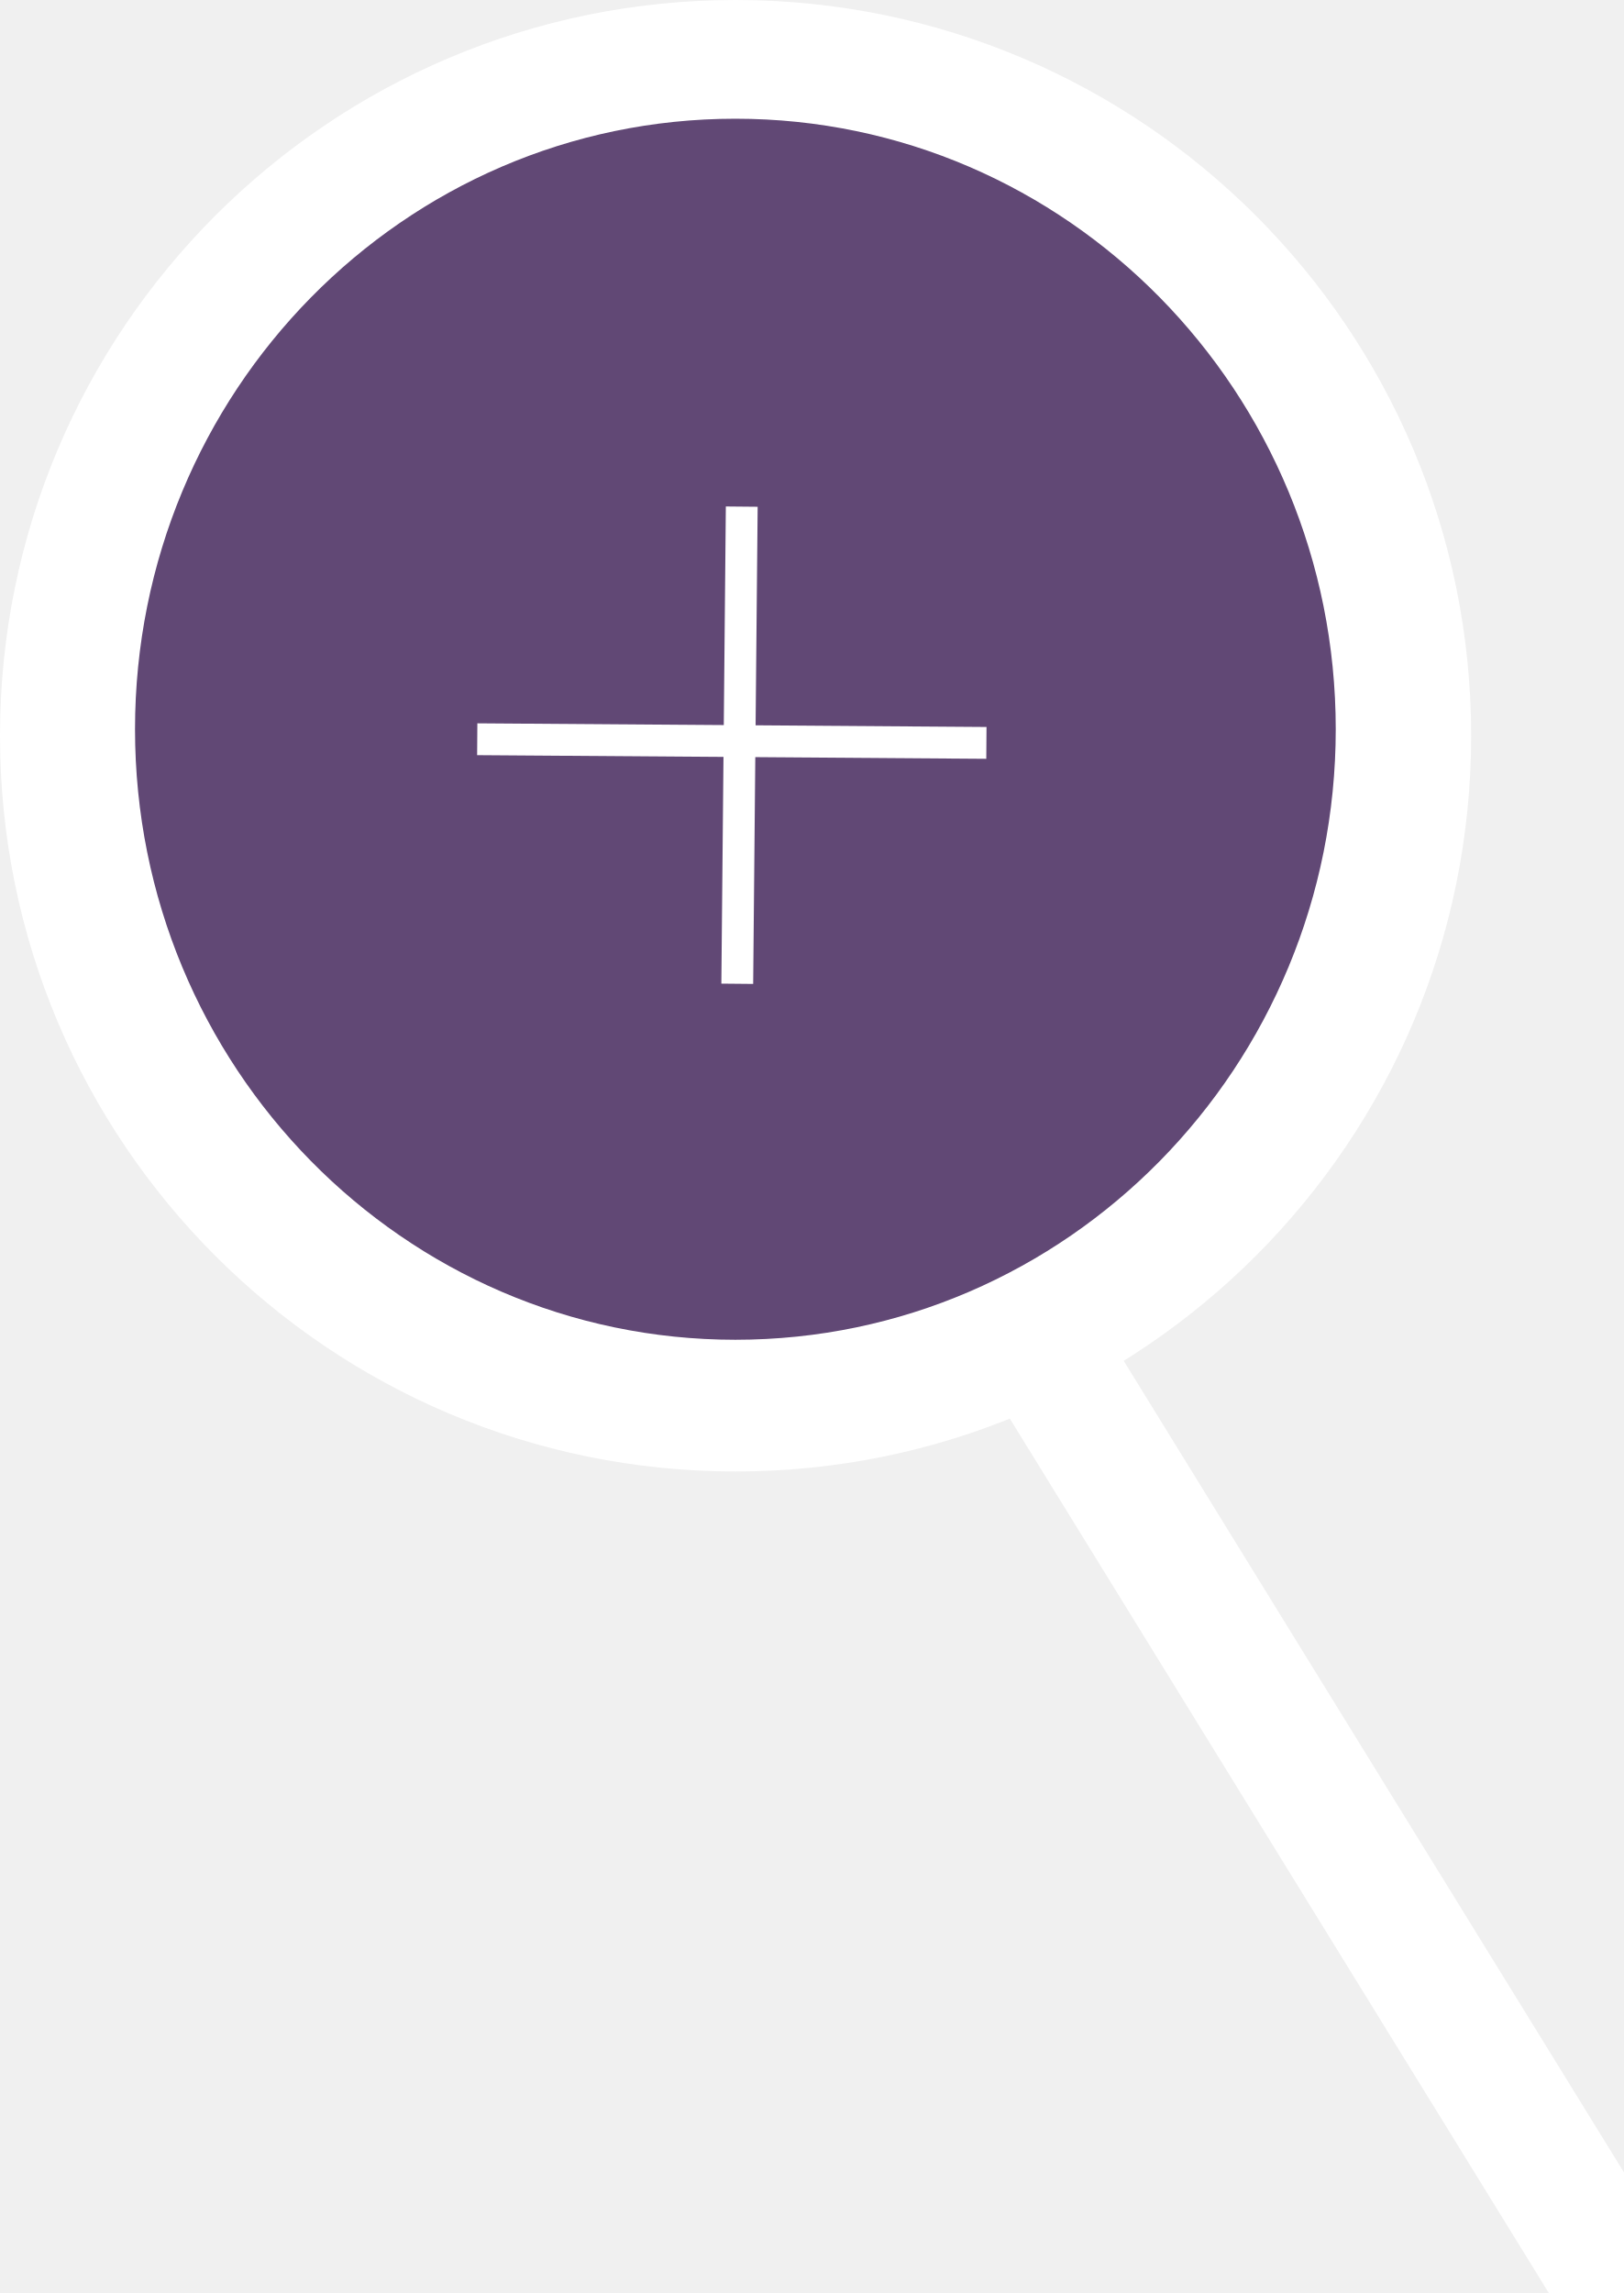
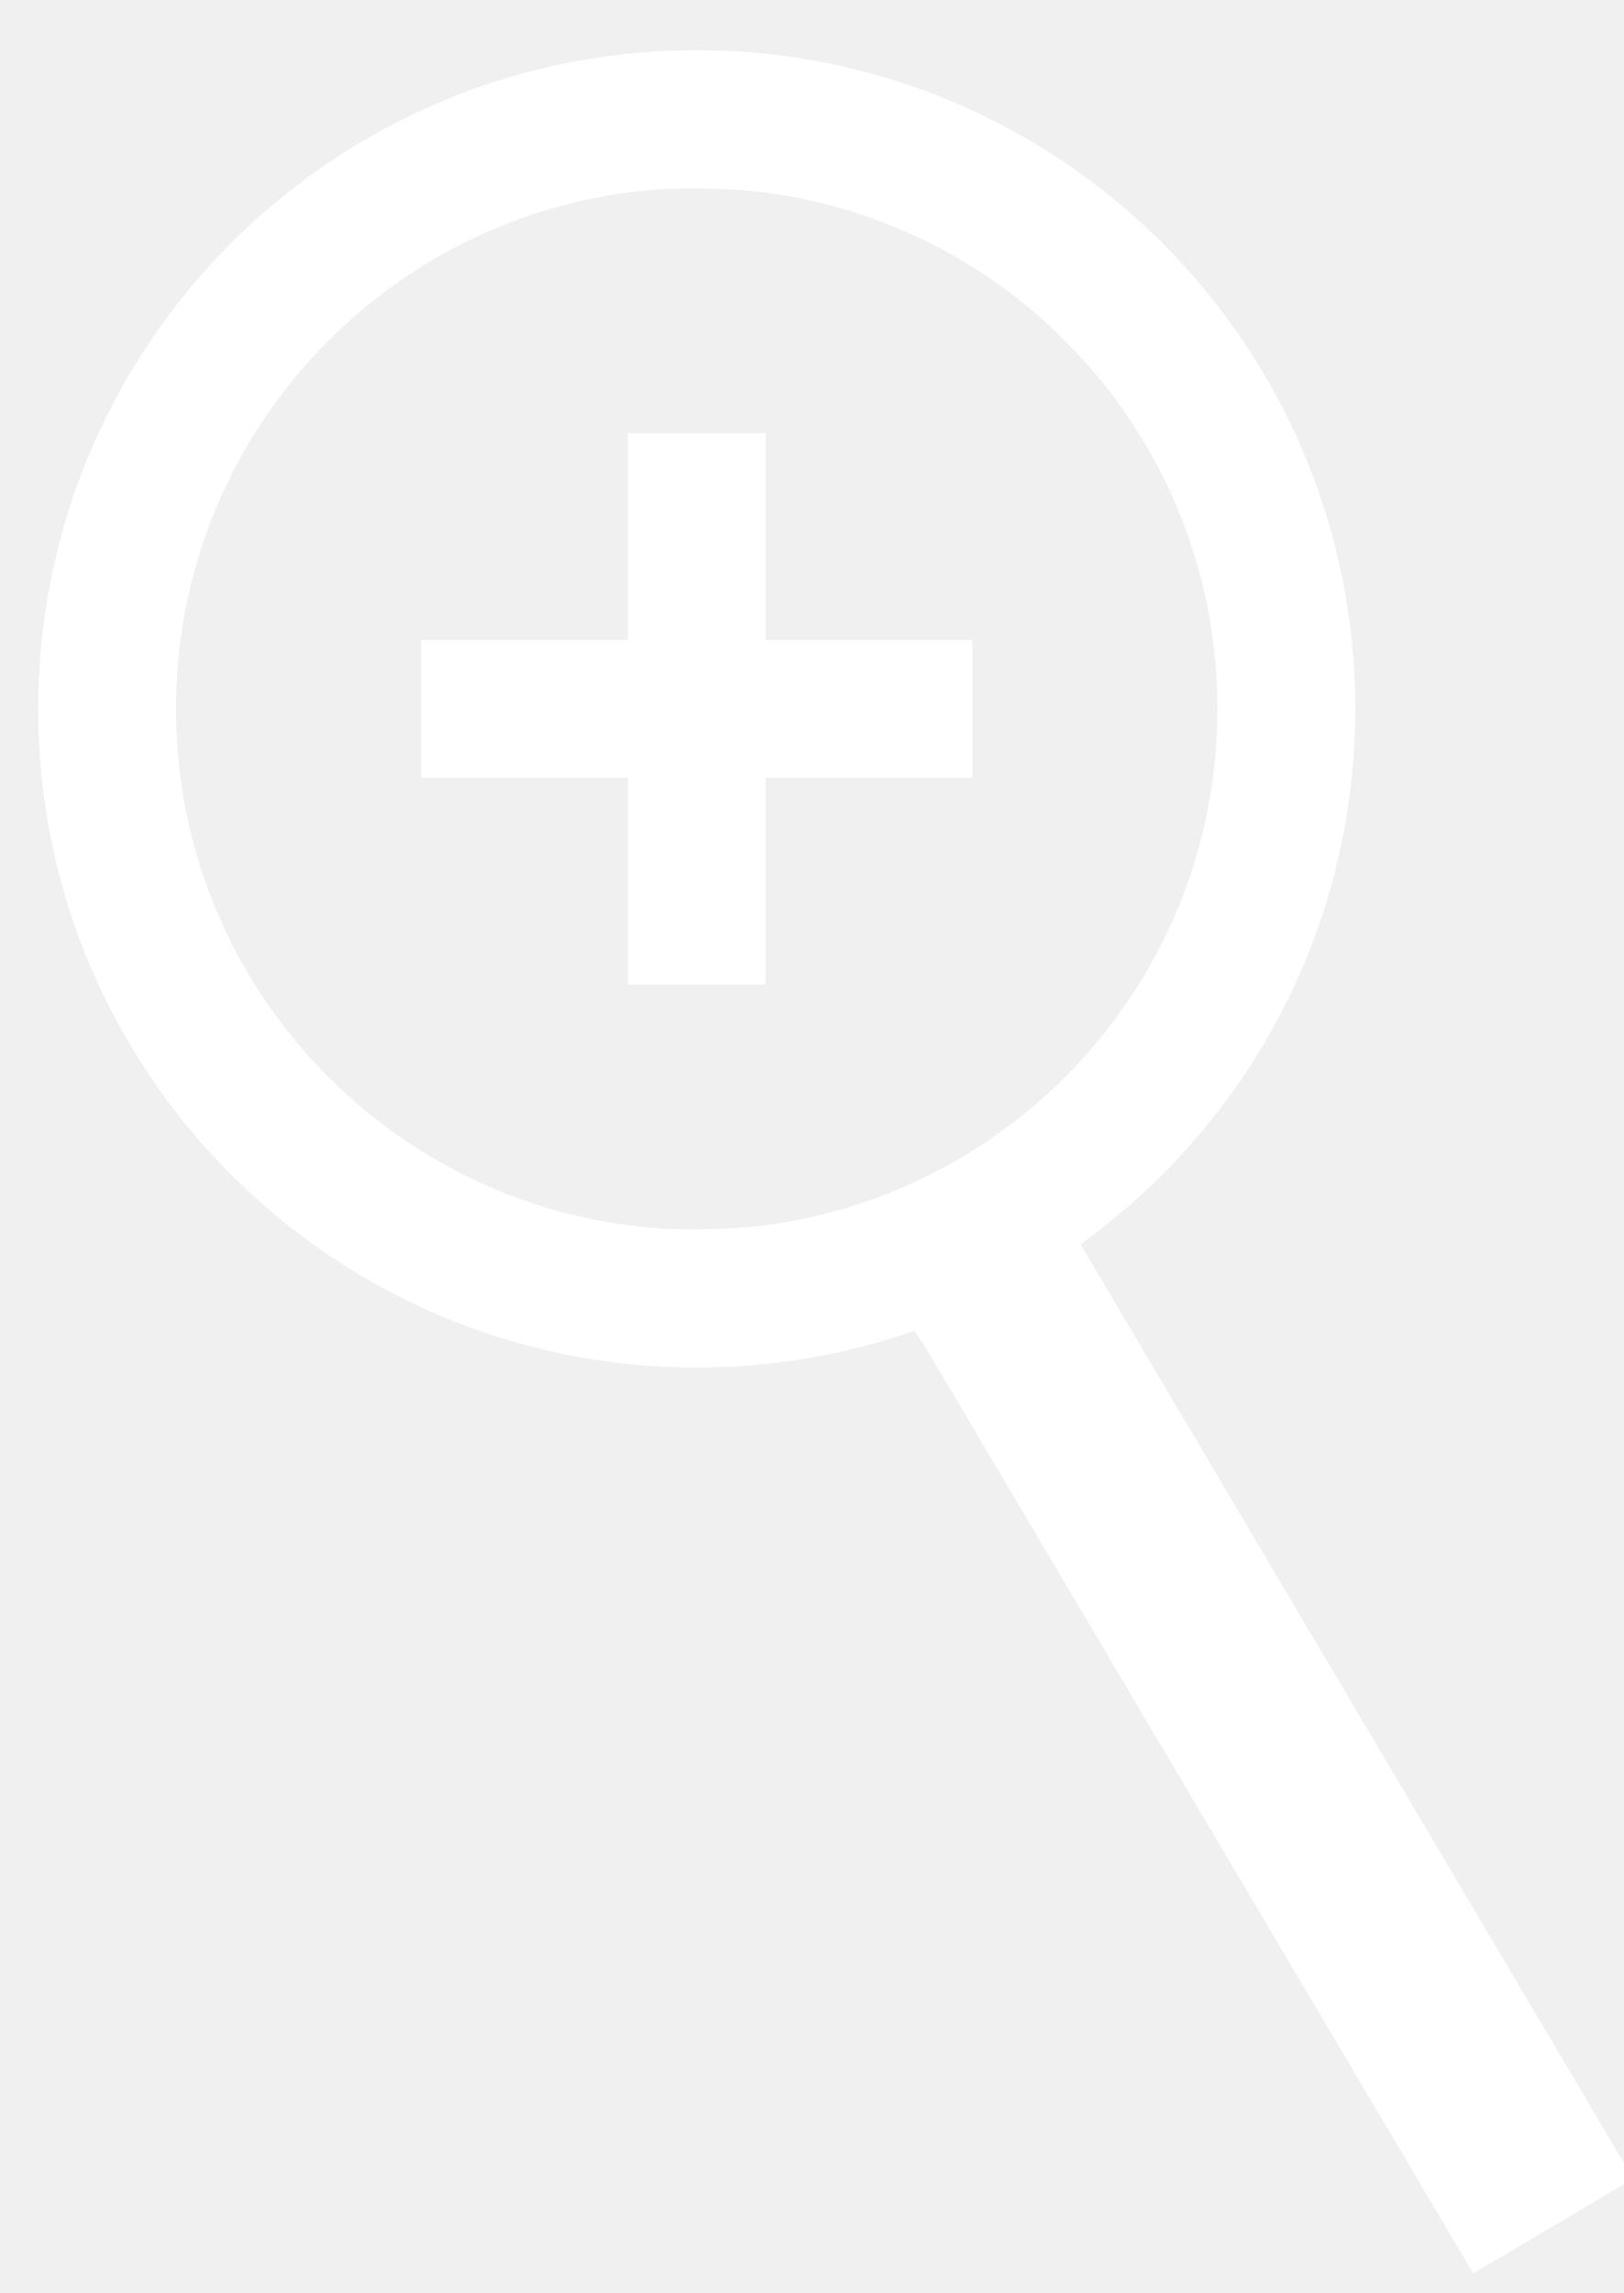
- <svg xmlns="http://www.w3.org/2000/svg" viewBox="162.869 142.875 51.033 72.059">
-   <circle style="paint-order: fill; fill: rgb(255, 255, 255);" cx="185.99" cy="165.996" r="23.121" />
-   <line style="stroke: rgb(255, 255, 255); stroke-width: 4px;" x1="196" y1="185.899" x2="213.902" y2="214.934" />
-   <line style="stroke: rgb(0, 0, 0);" x1="176.329" y1="165.996" x2="196.256" y2="165.996" />
-   <line style="stroke: rgb(0, 0, 0);" x1="186.613" y1="158.592" x2="186.613" y2="173.375" />
-   <ellipse style="fill: rgb(97, 72, 117);" cx="185.984" cy="165.792" rx="18.871" ry="19.186" />
-   <line style="stroke: rgb(255, 255, 255);" x1="177.87" y1="166.106" x2="193.874" y2="166.221" />
-   <line style="stroke: rgb(255, 255, 255);" x1="186.184" y1="158.796" x2="186.043" y2="173.791" />
+ <svg xmlns="http://www.w3.org/2000/svg" viewBox="162.869 142.875 51.033 72.059" version="1.1" id="svg16">
+   <defs id="defs20" />
+   <rect style="fill:none;stroke:#ffffff;stroke-width:4.299;stroke-miterlimit:4;stroke-dasharray:none;stroke-opacity:1;paint-order:stroke fill markers" id="rect1620" width="30.662" height="1.543" x="258.15" y="-74.599" transform="rotate(59.39125)" />
+   <circle style="fill:none;stroke:#ffffff;stroke-width:4.332;stroke-miterlimit:4;stroke-dasharray:none;stroke-opacity:1;paint-order:stroke fill markers" id="path1372" cx="184.769" cy="165.152" r="18.534" />
+   <rect style="fill:#ffffff;fill-opacity:1;stroke:none;stroke-width:3.799;stroke-miterlimit:4;stroke-dasharray:none;stroke-opacity:1;paint-order:stroke fill markers" id="rect1724" width="17.327" height="4.332" x="176.106" y="162.986" />
+   <rect style="fill:#ffffff;fill-opacity:1;stroke:none;stroke-width:3.799;stroke-miterlimit:4;stroke-dasharray:none;stroke-opacity:1;paint-order:stroke fill markers" id="rect1724-3" width="17.327" height="4.332" x="156.489" y="-186.935" transform="rotate(90)" />
+   <path style="fill:#ffffff;fill-opacity:1;stroke-width:0.184;paint-order:stroke fill markers" d="M 44.699,68.502 C 34.677,51.518 28.828,41.749 28.7,41.777 c -0.085,0.019 -0.789,0.2 -1.563,0.403 -4.845,1.269 -9.671,0.78 -14.236,-1.442 C 7.556,38.136 3.61,33.382 2.016,27.624 1.42,25.472 1.199,21.281 1.562,19.027 2.98,10.234 10.037,3.269 18.89,1.926 c 4.252,-0.645 8.054,-0.035 12.071,1.936 5.592,2.744 9.44,7.556 11.007,13.767 0.348,1.38 0.41,2.108 0.401,4.762 -0.009,2.78 -0.065,3.336 -0.494,4.935 -1.13,4.214 -3.572,8.017 -7.077,11.018 l -0.954,0.817 8.576,14.467 c 4.717,7.957 8.607,14.55 8.644,14.651 0.037,0.101 -1.008,0.823 -2.322,1.603 l -2.39,1.419 z M 24.603,38.507 C 33.111,37.142 39.205,29.111 38.248,20.527 37.811,16.611 36.356,13.597 33.542,10.779 30.972,8.206 28.543,6.853 25.302,6.189 23.521,5.824 20.239,5.813 18.558,6.166 12.419,7.457 7.643,12.002 5.958,18.153 c -0.574,2.098 -0.572,6.164 0.006,8.293 1.657,6.107 6.548,10.704 12.742,11.975 1.472,0.302 4.292,0.343 5.897,0.086 z" id="path3123" transform="translate(162.869,142.875)" />
+   <path style="fill:#ffffff;fill-opacity:1;stroke-width:0.184;paint-order:stroke fill markers" d="M 19.812,27.552 V 24.327 H 16.586 13.361 v -2.027 -2.027 h 3.225 3.225 v -3.317 -3.317 h 2.119 2.119 v 3.317 3.317 h 3.225 3.225 v 2.027 2.027 h -3.225 -3.225 v 3.225 3.225 h -2.119 -2.119 z" id="path3162" transform="translate(162.869,142.875)" />
+   <path style="fill:#ffffff;fill-opacity:1;stroke-width:0.184;paint-order:stroke fill markers" d="M 19.812,27.552 V 24.327 H 16.586 13.361 v -2.027 -2.027 h 3.225 3.225 v -3.317 -3.317 h 2.119 2.119 v 3.317 3.317 h 3.225 3.225 v 2.027 2.027 h -3.225 -3.225 v 3.225 3.225 h -2.119 -2.119 z" id="path3201" transform="translate(162.869,142.875)" />
+   <path style="fill:#ffffff;fill-opacity:1;stroke-width:0.184;paint-order:stroke fill markers" d="M 44.262,67.762 C 43.109,65.818 39.319,59.416 35.84,53.537 32.361,47.658 29.348,42.592 29.144,42.278 L 28.774,41.707 27.933,41.967 C 25.403,42.747 22.388,43.043 19.839,42.761 11.312,41.816 4.302,35.863 2.014,27.624 1.363,25.28 1.188,20.982 1.645,18.556 2.45,14.287 4.569,10.408 7.746,7.39 15.744,-0.207 27.812,-0.218 36.081,7.363 c 2.353,2.158 4.62,5.861 5.544,9.056 0.692,2.392 0.92,4.351 0.802,6.877 -0.271,5.812 -3.008,11.179 -7.72,15.141 l -0.862,0.725 8.577,14.467 c 4.717,7.957 8.607,14.55 8.644,14.651 0.037,0.101 -1.007,0.822 -2.319,1.601 l -2.387,1.417 z M 26.23,38.159 C 34.1,35.9 39.172,28.445 38.239,20.508 37.456,13.843 32.784,8.285 26.412,6.436 24.527,5.889 20.616,5.742 18.666,6.145 11.226,7.684 5.933,13.844 5.499,21.47 c -0.253,4.445 1.284,8.663 4.347,11.929 2.531,2.699 5.285,4.264 8.861,5.034 1.751,0.377 5.763,0.231 7.524,-0.275 z" id="path3240" transform="translate(162.869,142.875)" />
</svg>
